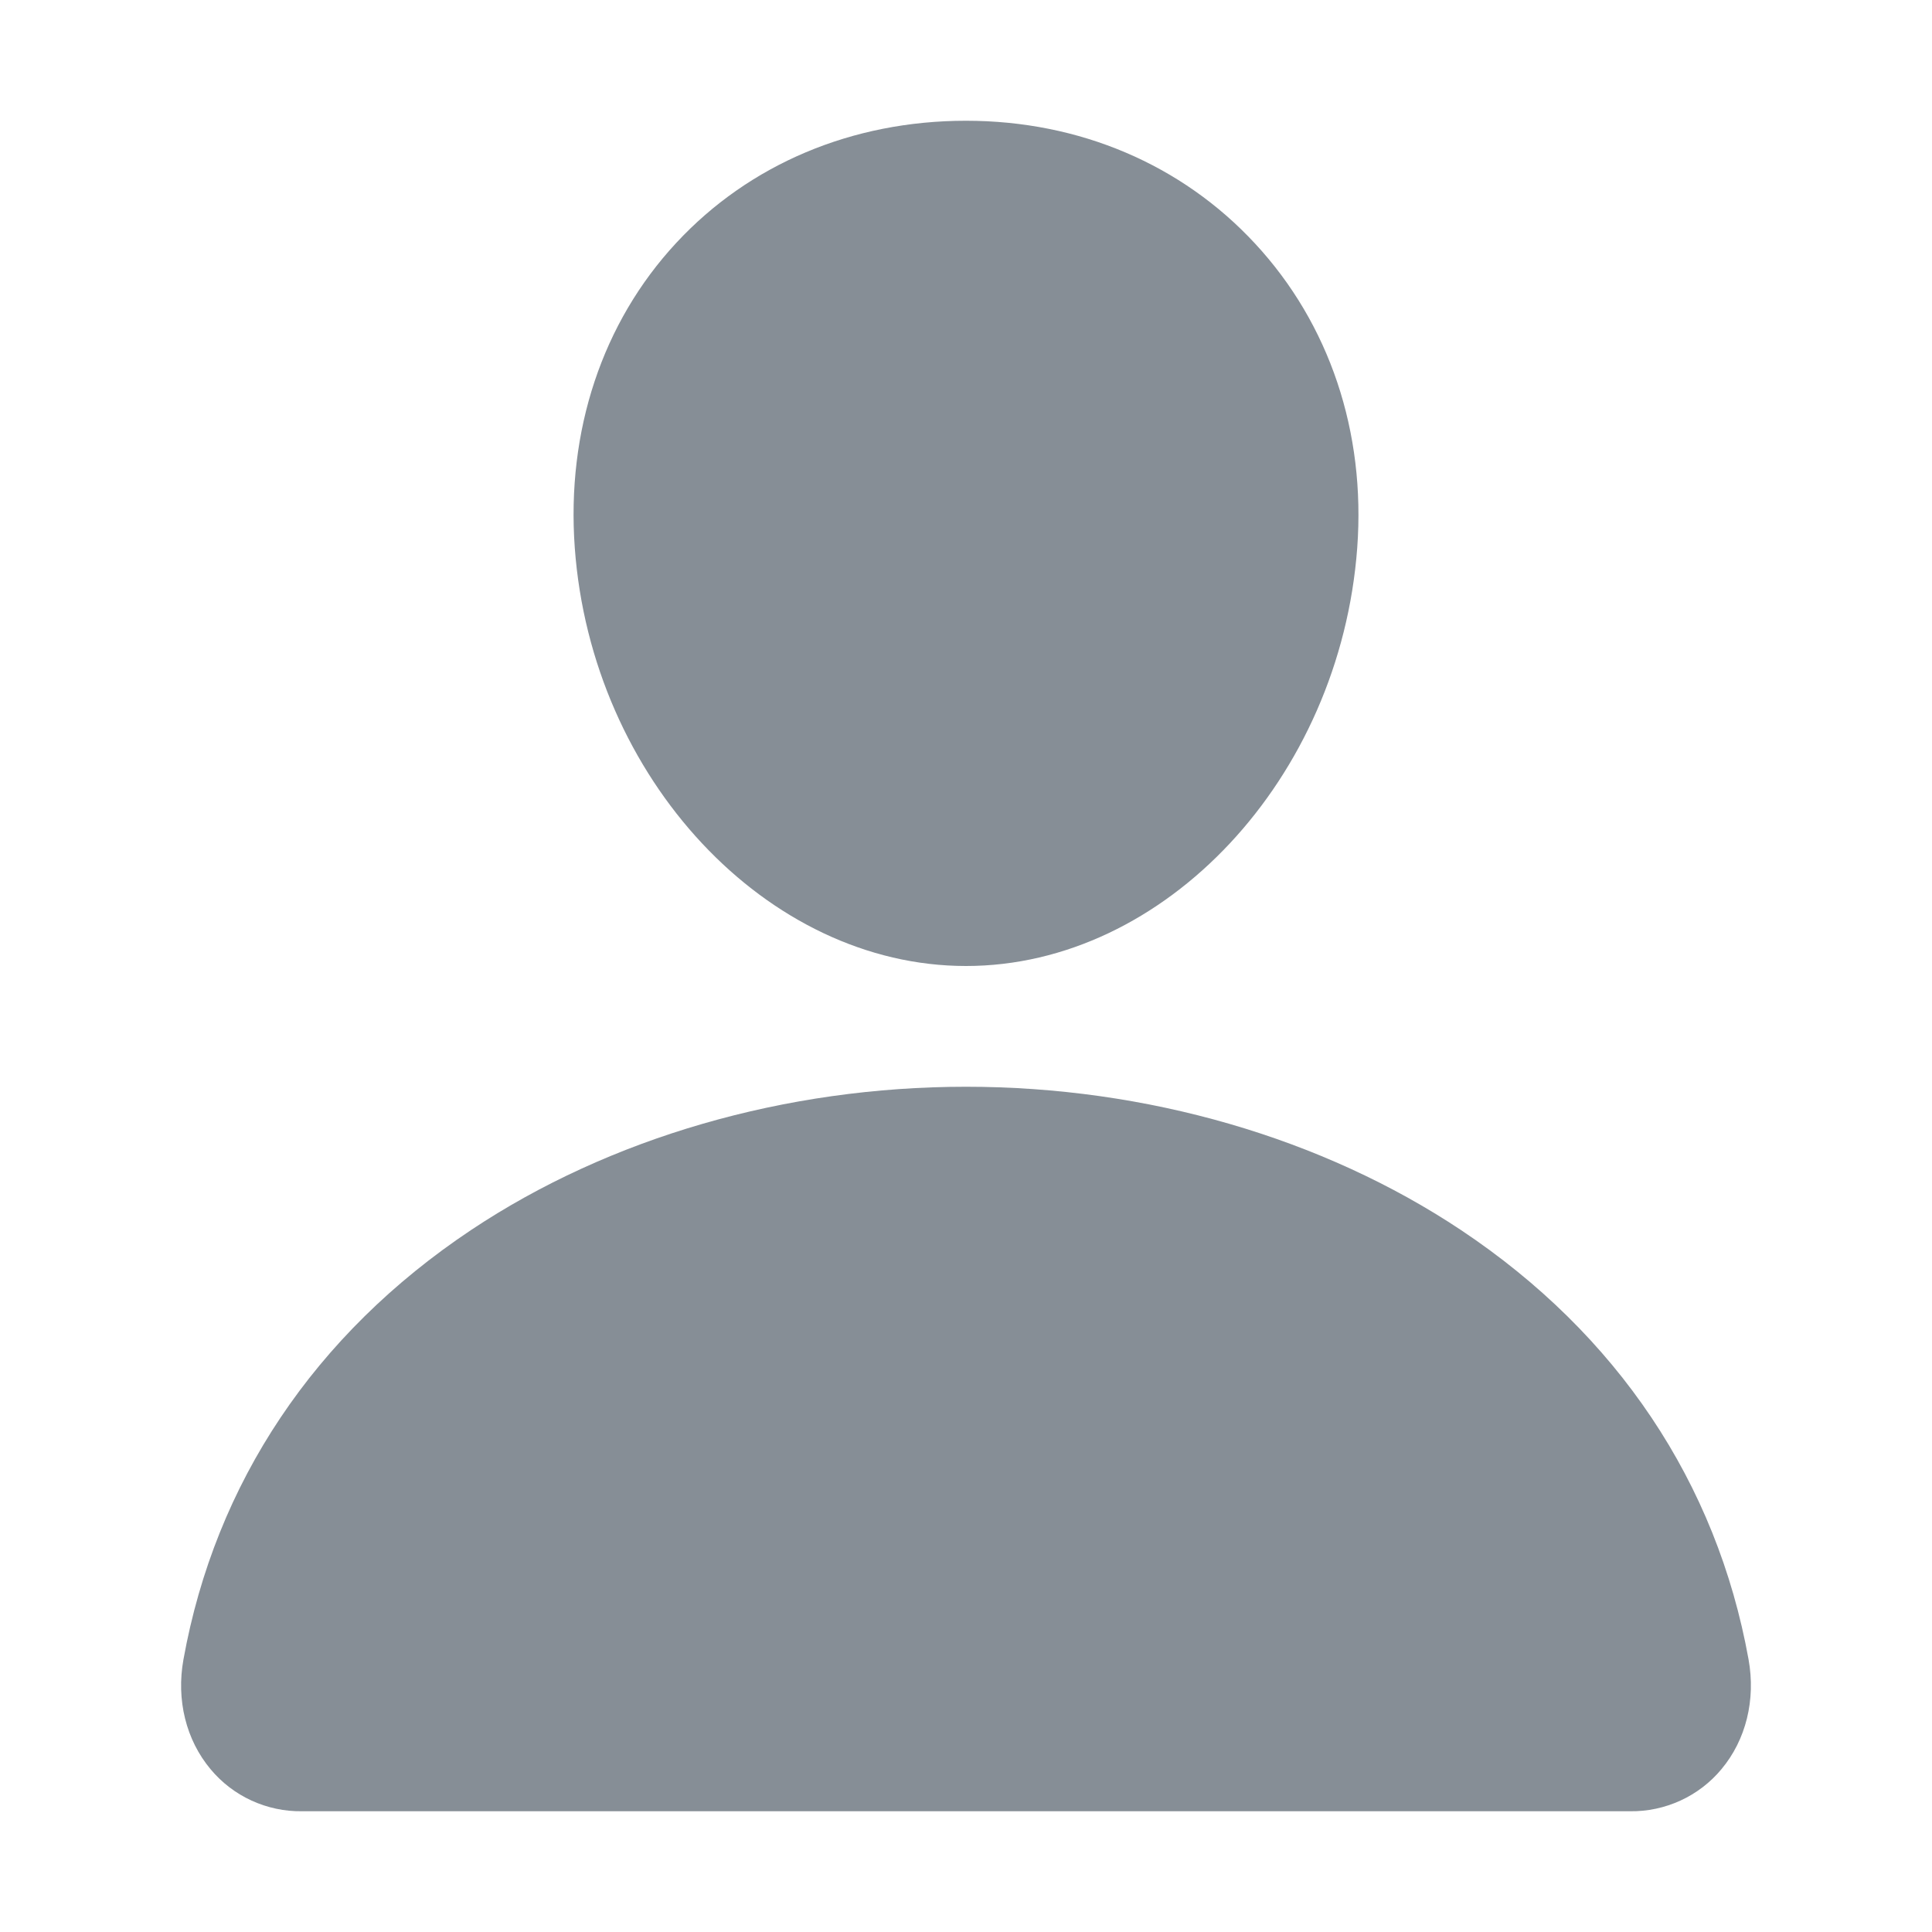
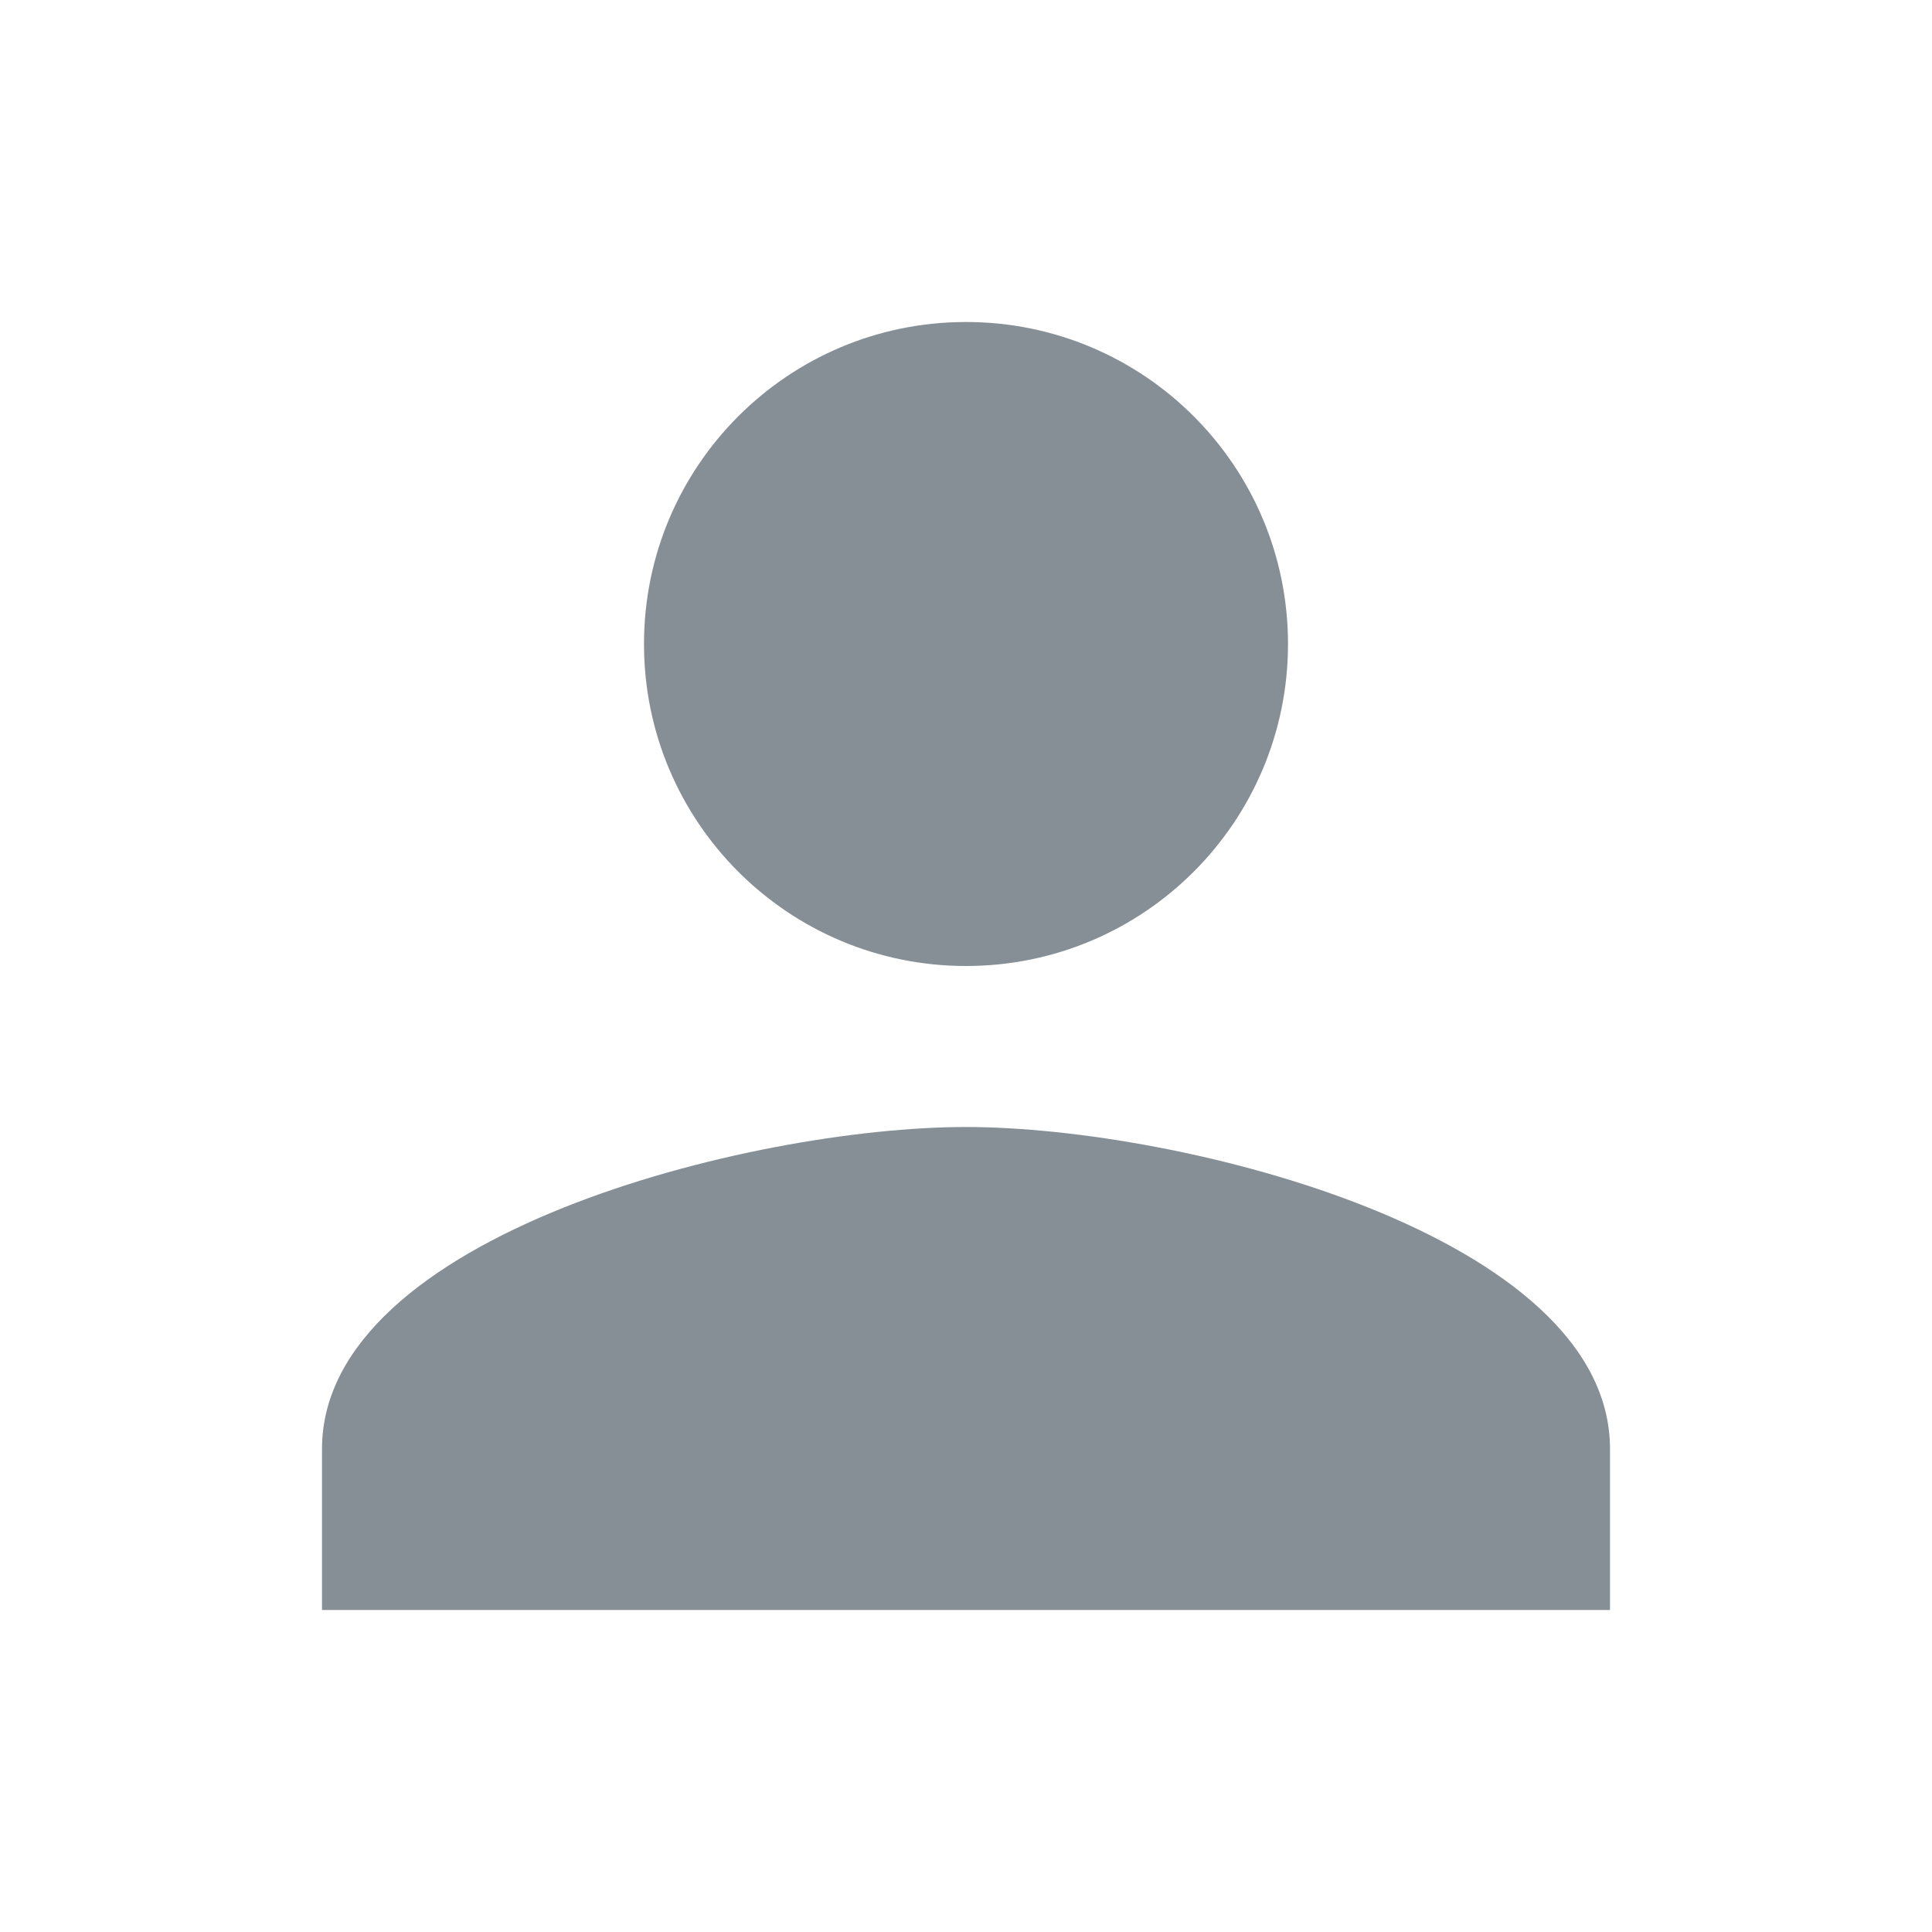
- <svg xmlns="http://www.w3.org/2000/svg" width="24" height="24" viewBox="0 0 24 24" fill="none">
-   <path d="M15.592 3.027C14.68 2.042 13.406 1.5 12 1.5C10.586 1.5 9.308 2.039 8.4 3.018C7.482 4.007 7.035 5.352 7.14 6.804C7.348 9.669 9.528 12 12 12C14.472 12 16.648 9.67 16.86 6.805C16.966 5.366 16.516 4.024 15.592 3.027V3.027ZM20.25 22.5H3.75C3.534 22.503 3.32 22.457 3.124 22.367C2.928 22.277 2.754 22.144 2.616 21.978C2.311 21.614 2.188 21.117 2.279 20.614C2.675 18.419 3.909 16.576 5.85 15.281C7.574 14.132 9.758 13.5 12 13.5C14.242 13.5 16.426 14.133 18.15 15.281C20.091 16.575 21.325 18.419 21.721 20.613C21.812 21.116 21.689 21.614 21.384 21.978C21.246 22.144 21.072 22.277 20.876 22.367C20.68 22.457 20.466 22.503 20.25 22.5V22.5Z" fill="#868E96" />
+ <svg xmlns="http://www.w3.org/2000/svg" height="24px" viewBox="0 0 24 24" width="24px" fill="#868E96">
+   <path d="M0 0h24v24H0V0z" fill="none" />
+   <path d="M12 12c2.21 0 4-1.79 4-4s-1.79-4-4-4-4 1.79-4 4 1.79 4 4 4zm0 2c-2.67 0-8 1.34-8 4v2h16v-2c0-2.66-5.33-4-8-4z" />
</svg>
